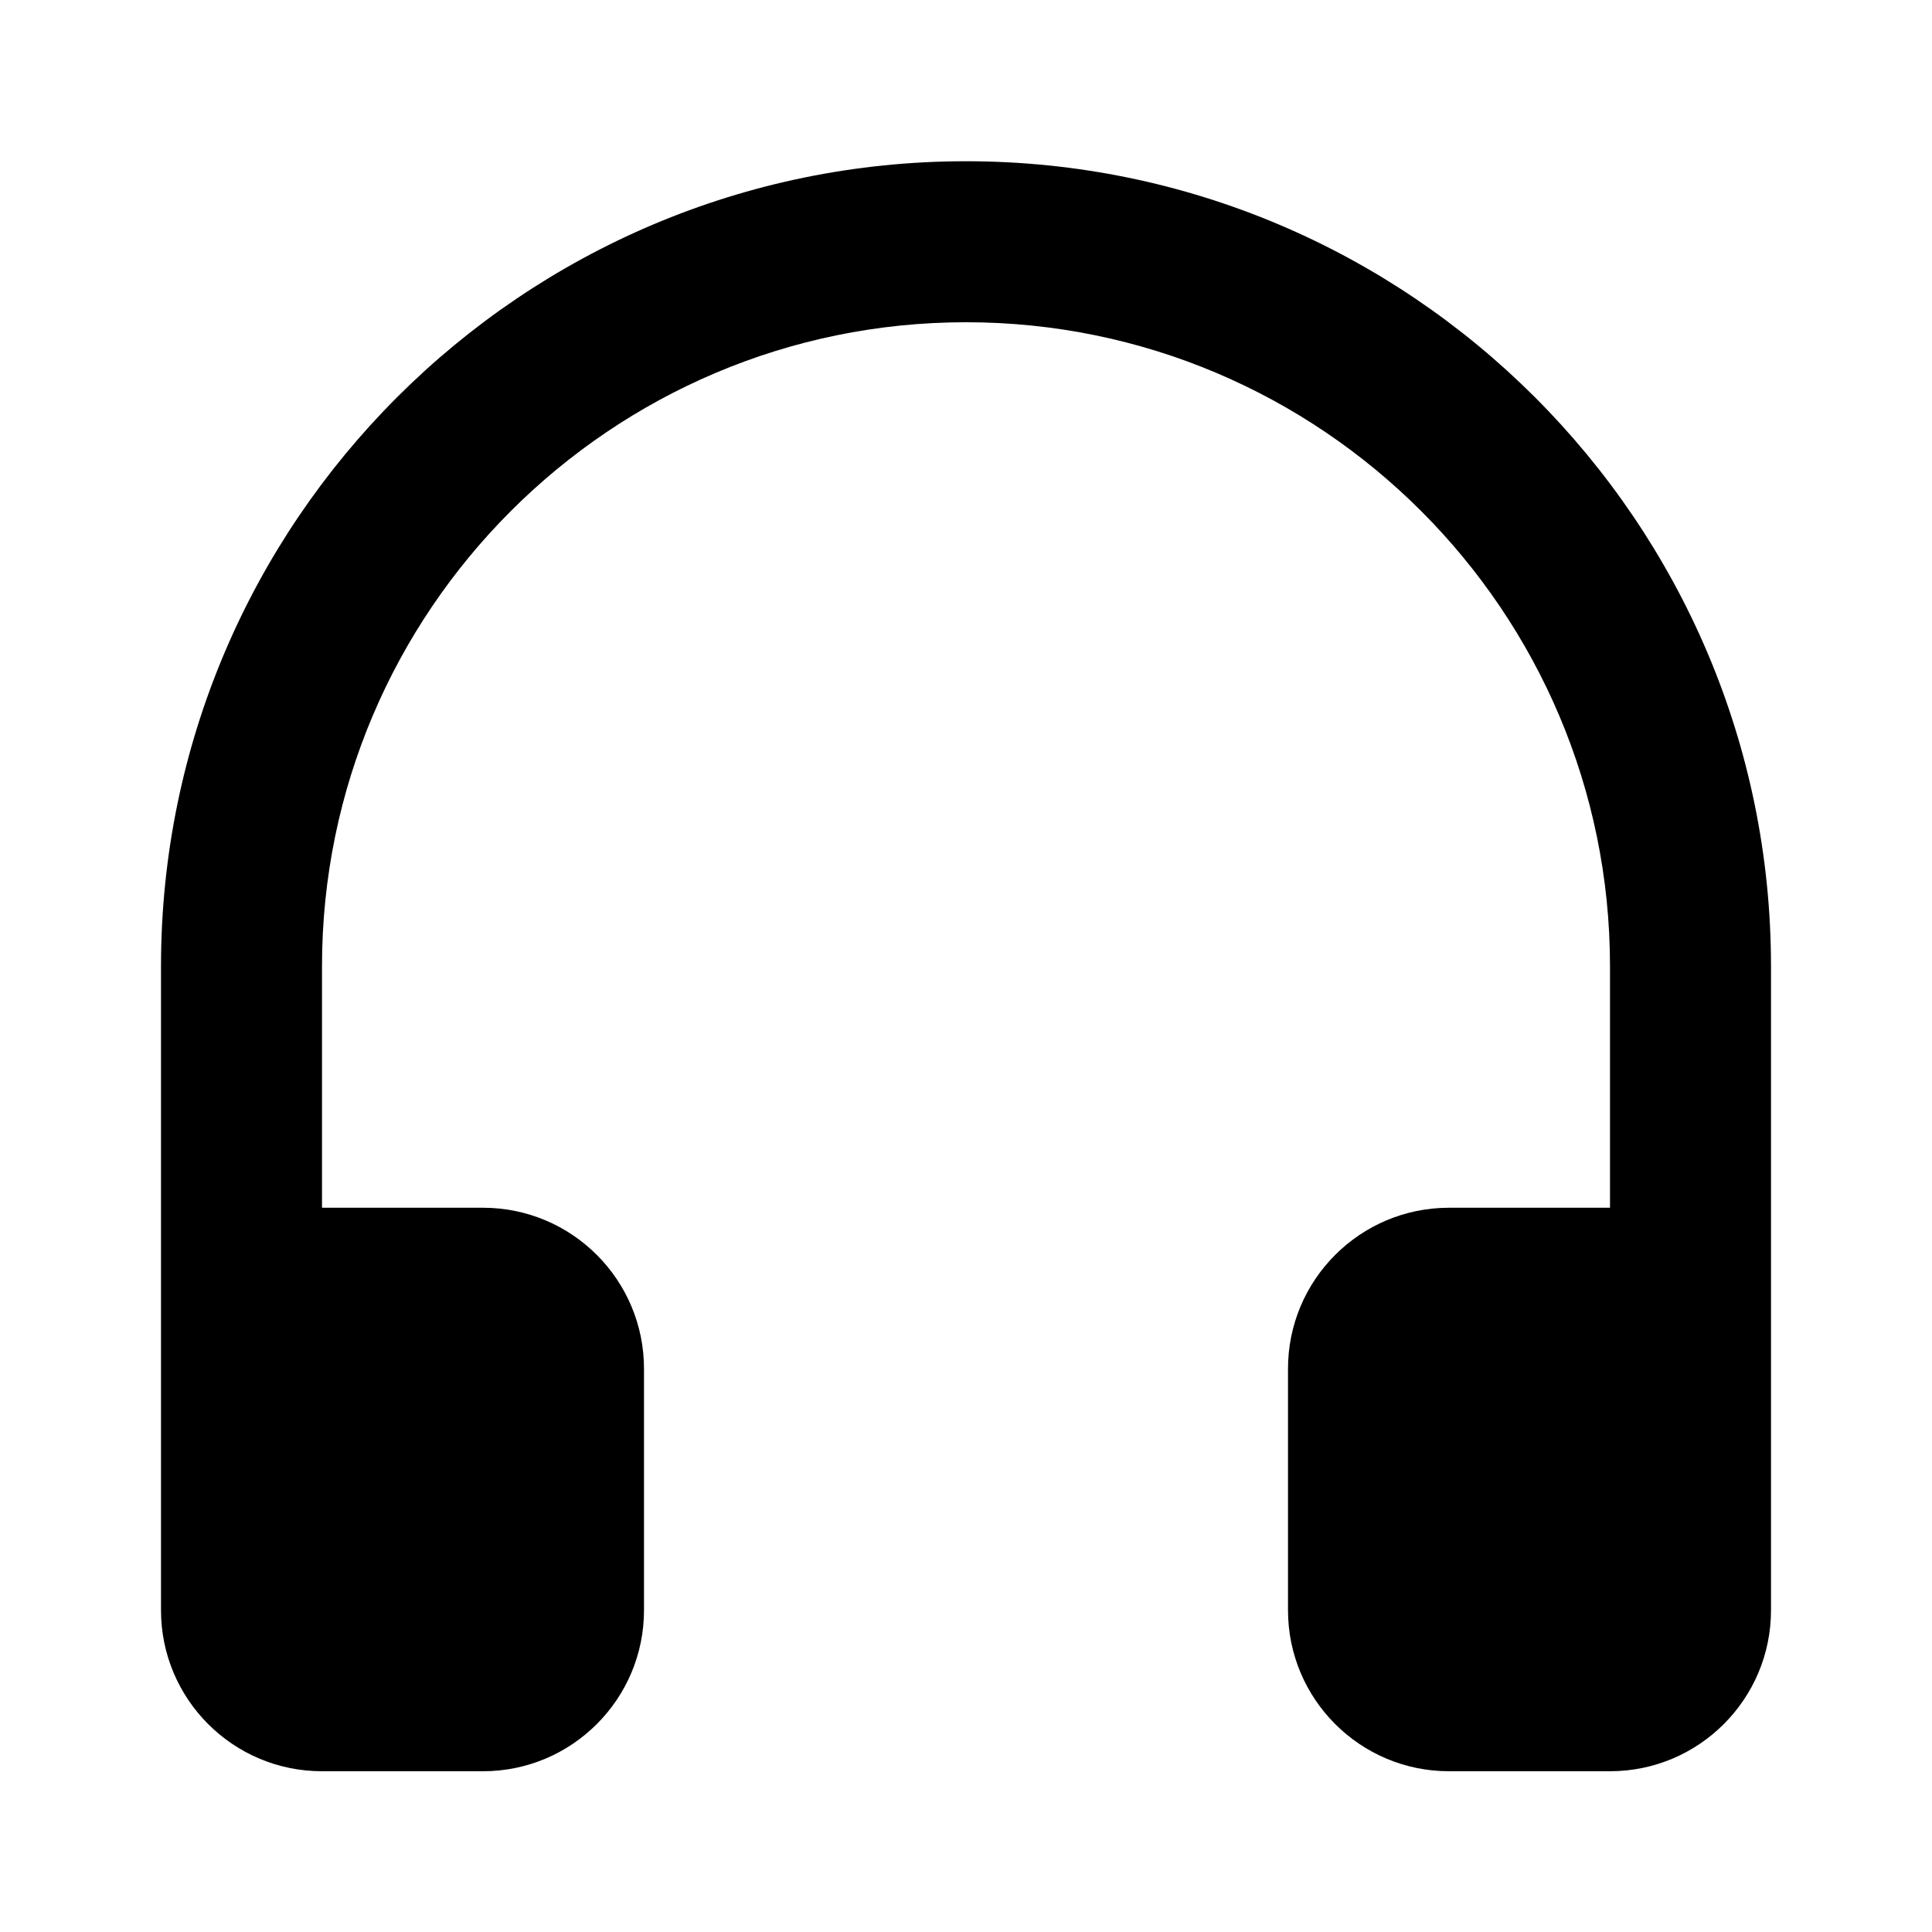
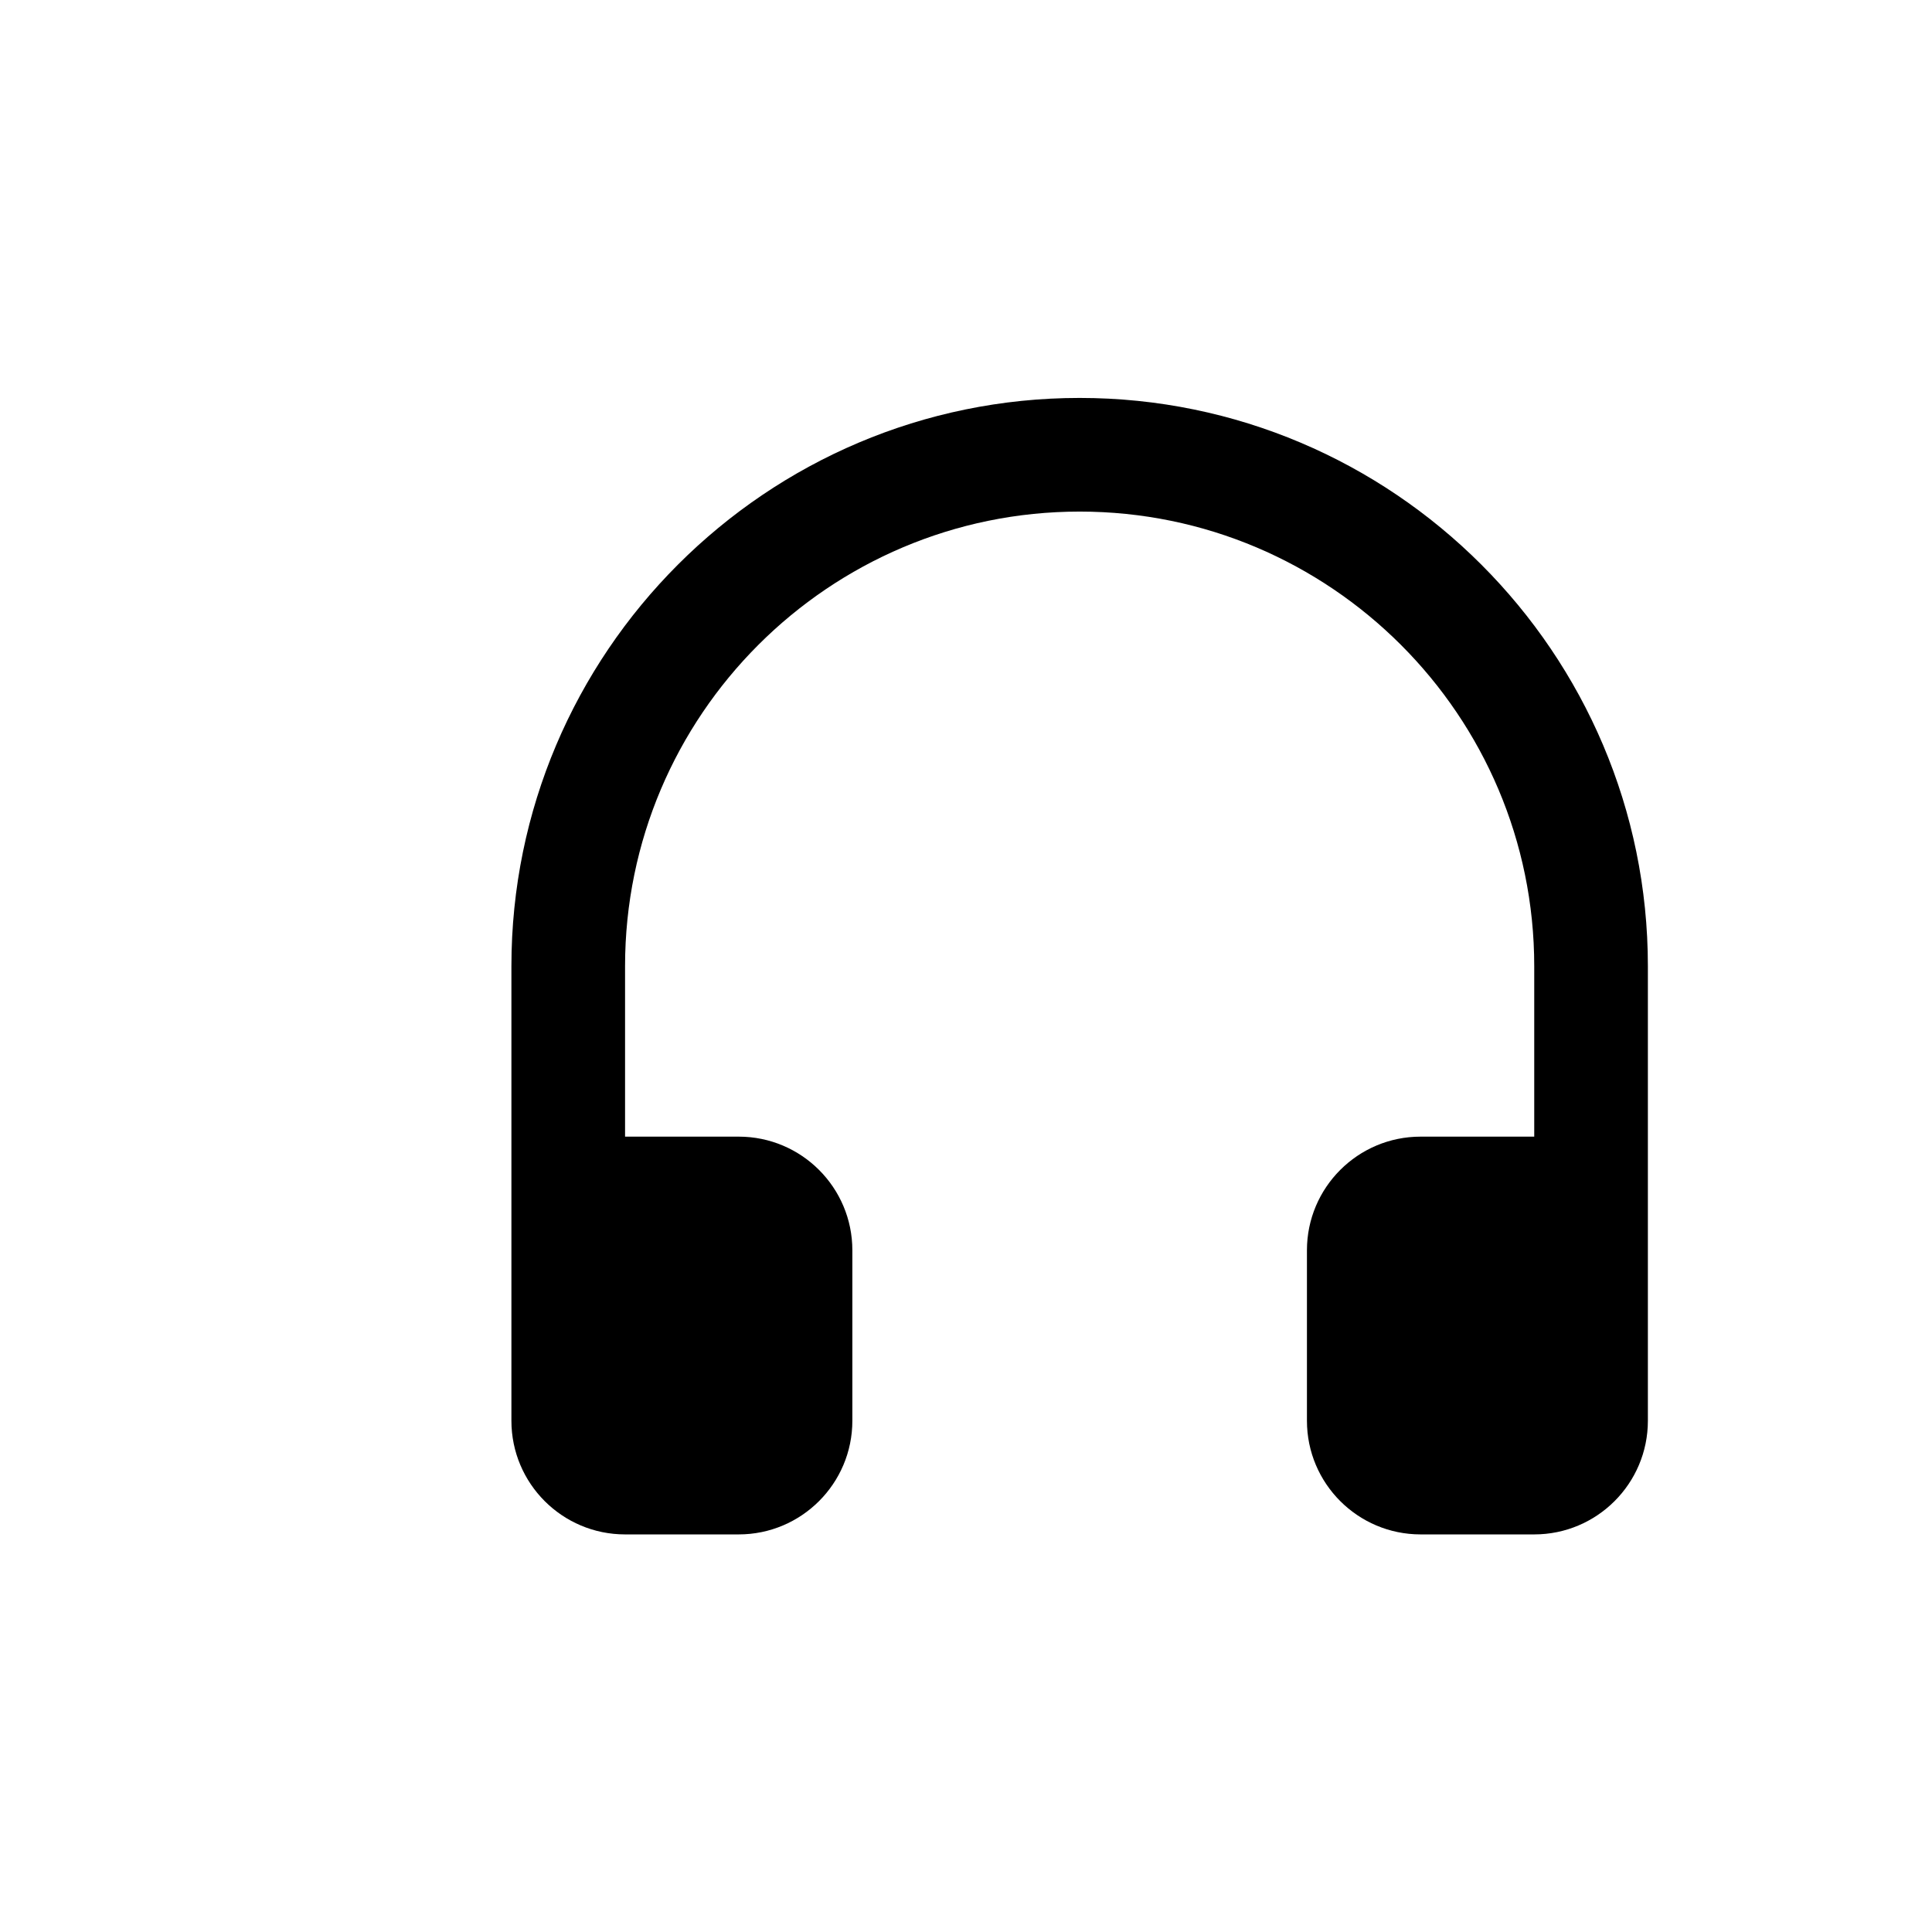
- <svg width="20" height="20" viewBox="0 0 24 24">
+ <svg width="28" height="28" viewBox="-7 -5 34 34">
  <path d="M12 2.003C6.486 2.003 2 6.488 2 12.003V20.003C2 21.107 2.895 22.003 4 22.003H6C7.104 22.003 8 21.107 8 20.003V17.003C8 15.899 7.104 15.003 6 15.003H4V12.003C4 7.591 7.589 4.003 12 4.003C16.411 4.003 20 7.591 20 12.003V15.003H18C16.896 15.003 16 15.899 16 17.003V20.003C16 21.107 16.896 22.003 18 22.003H20C21.104 22.003 22 21.107 22 20.003V12.003C22 6.488 17.514 2.003 12 2.003Z" fill="currentColor" />
</svg>
